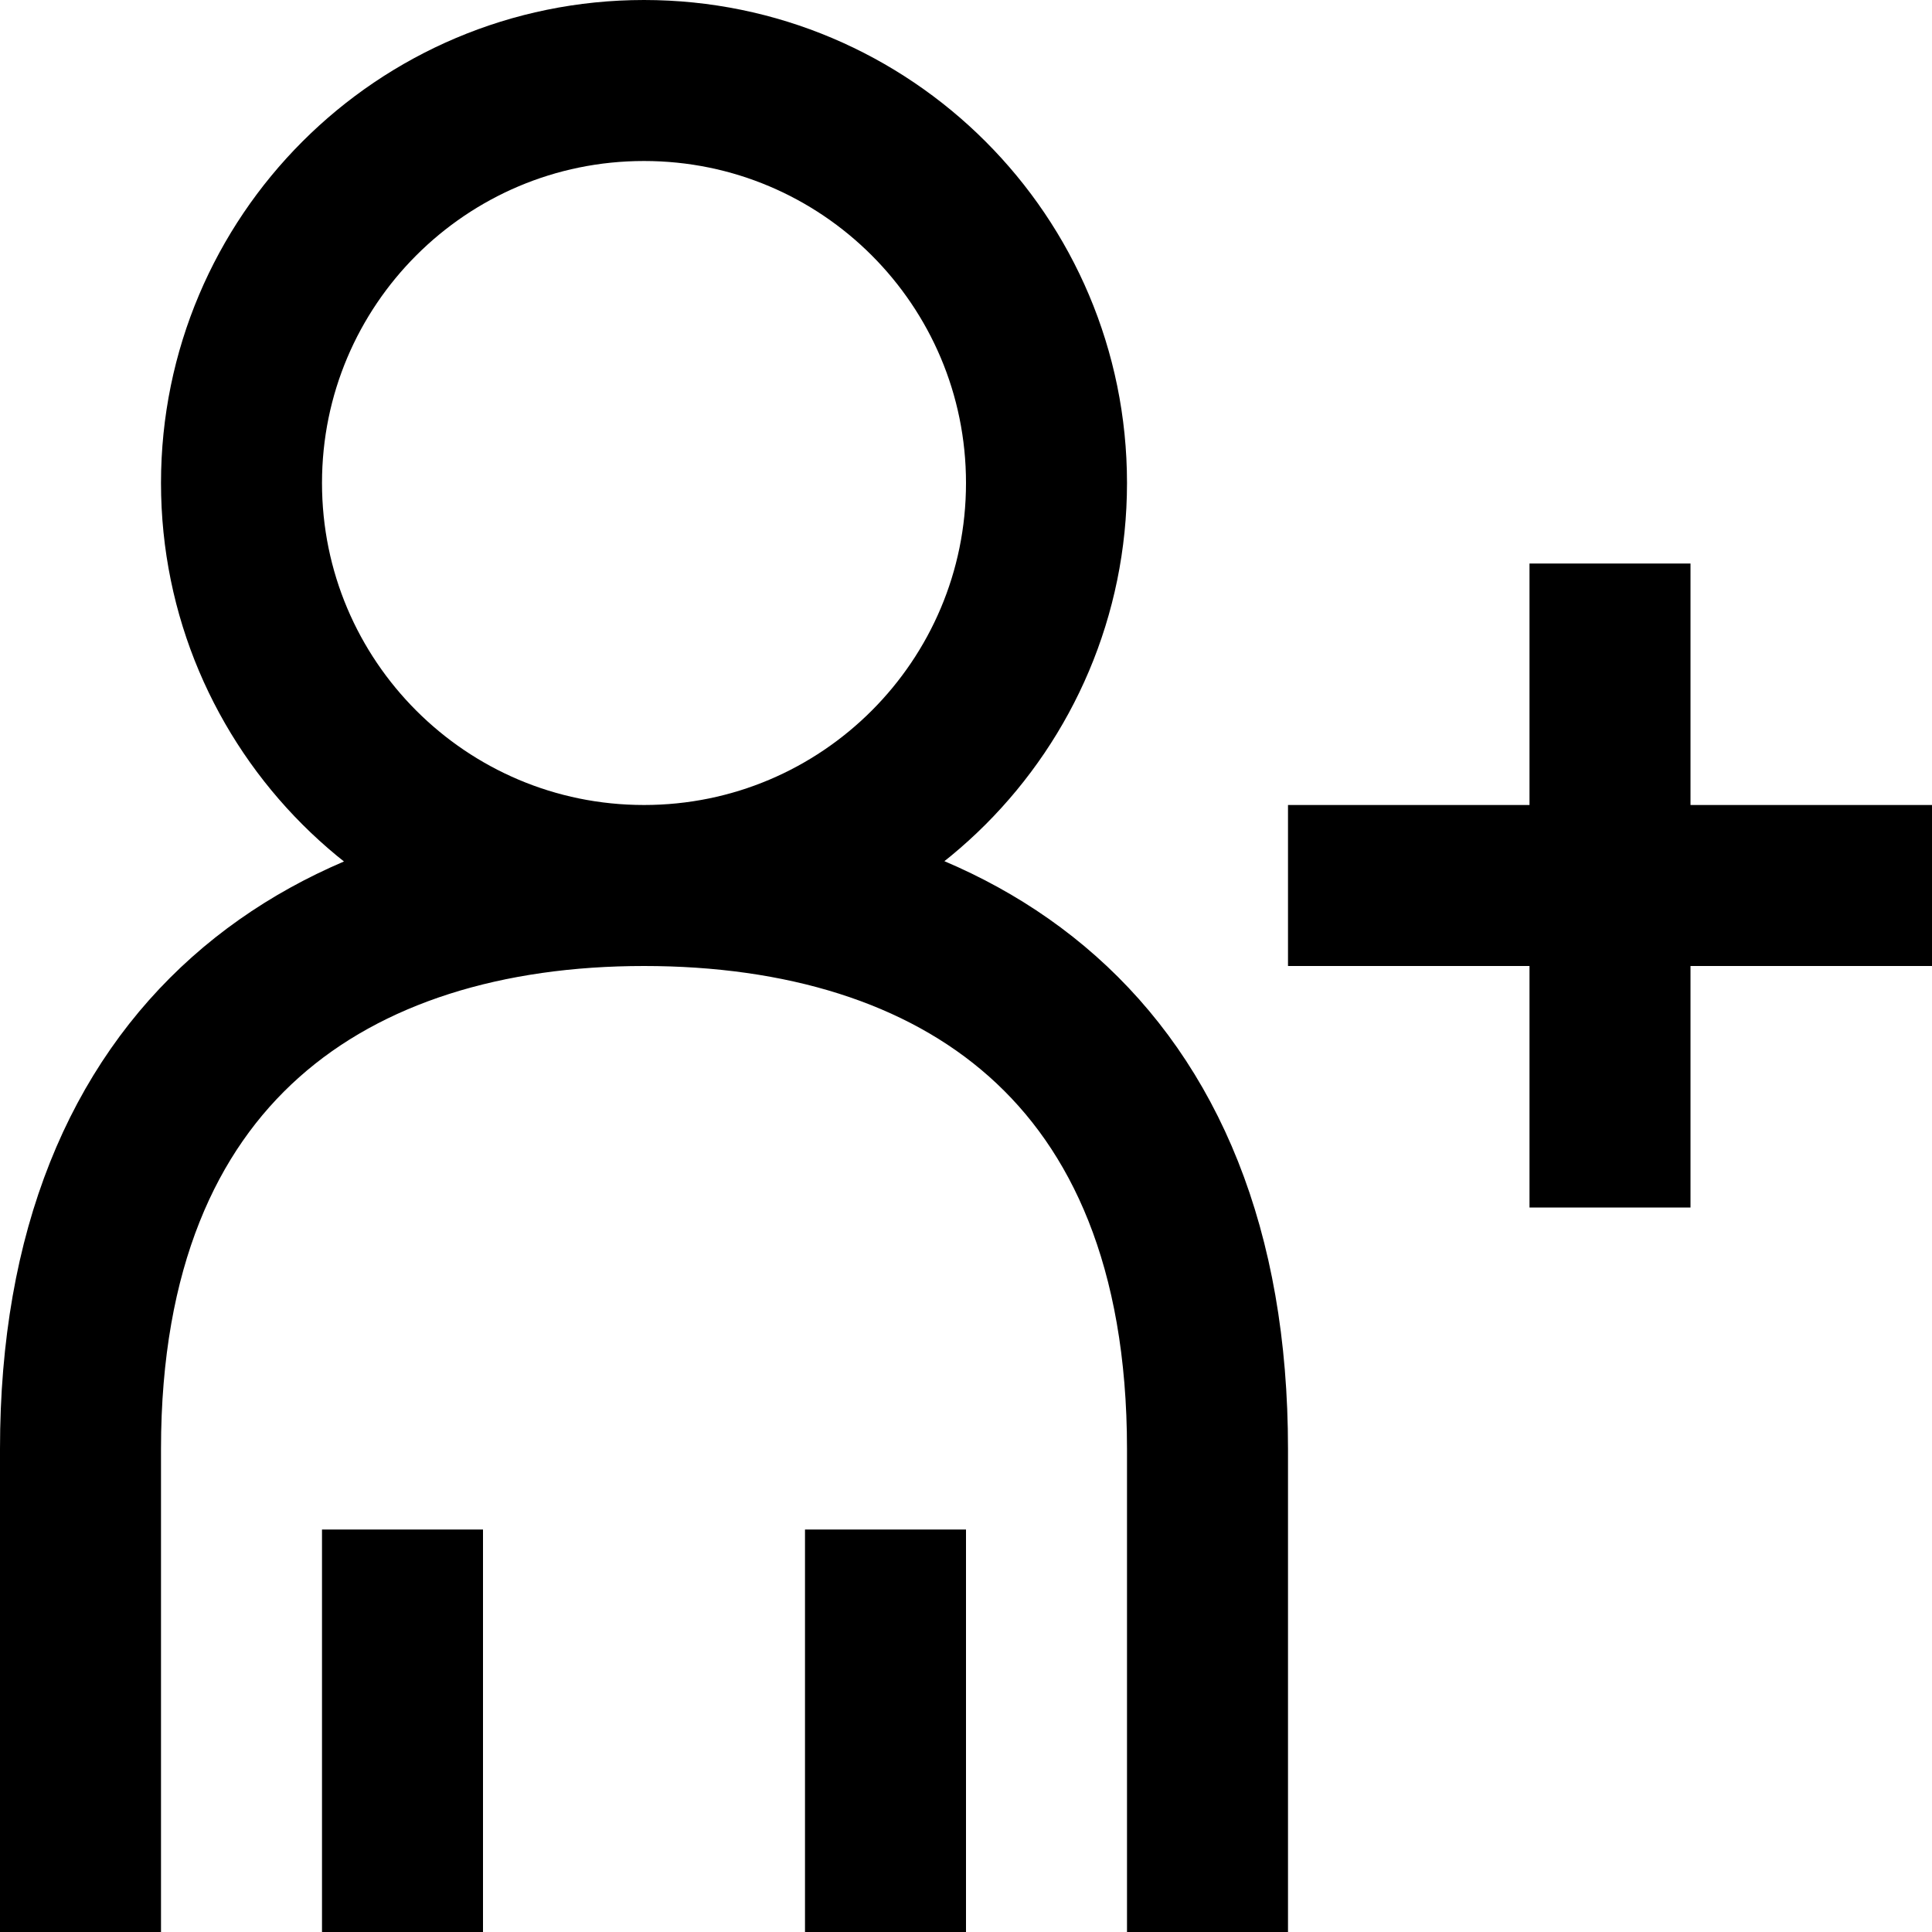
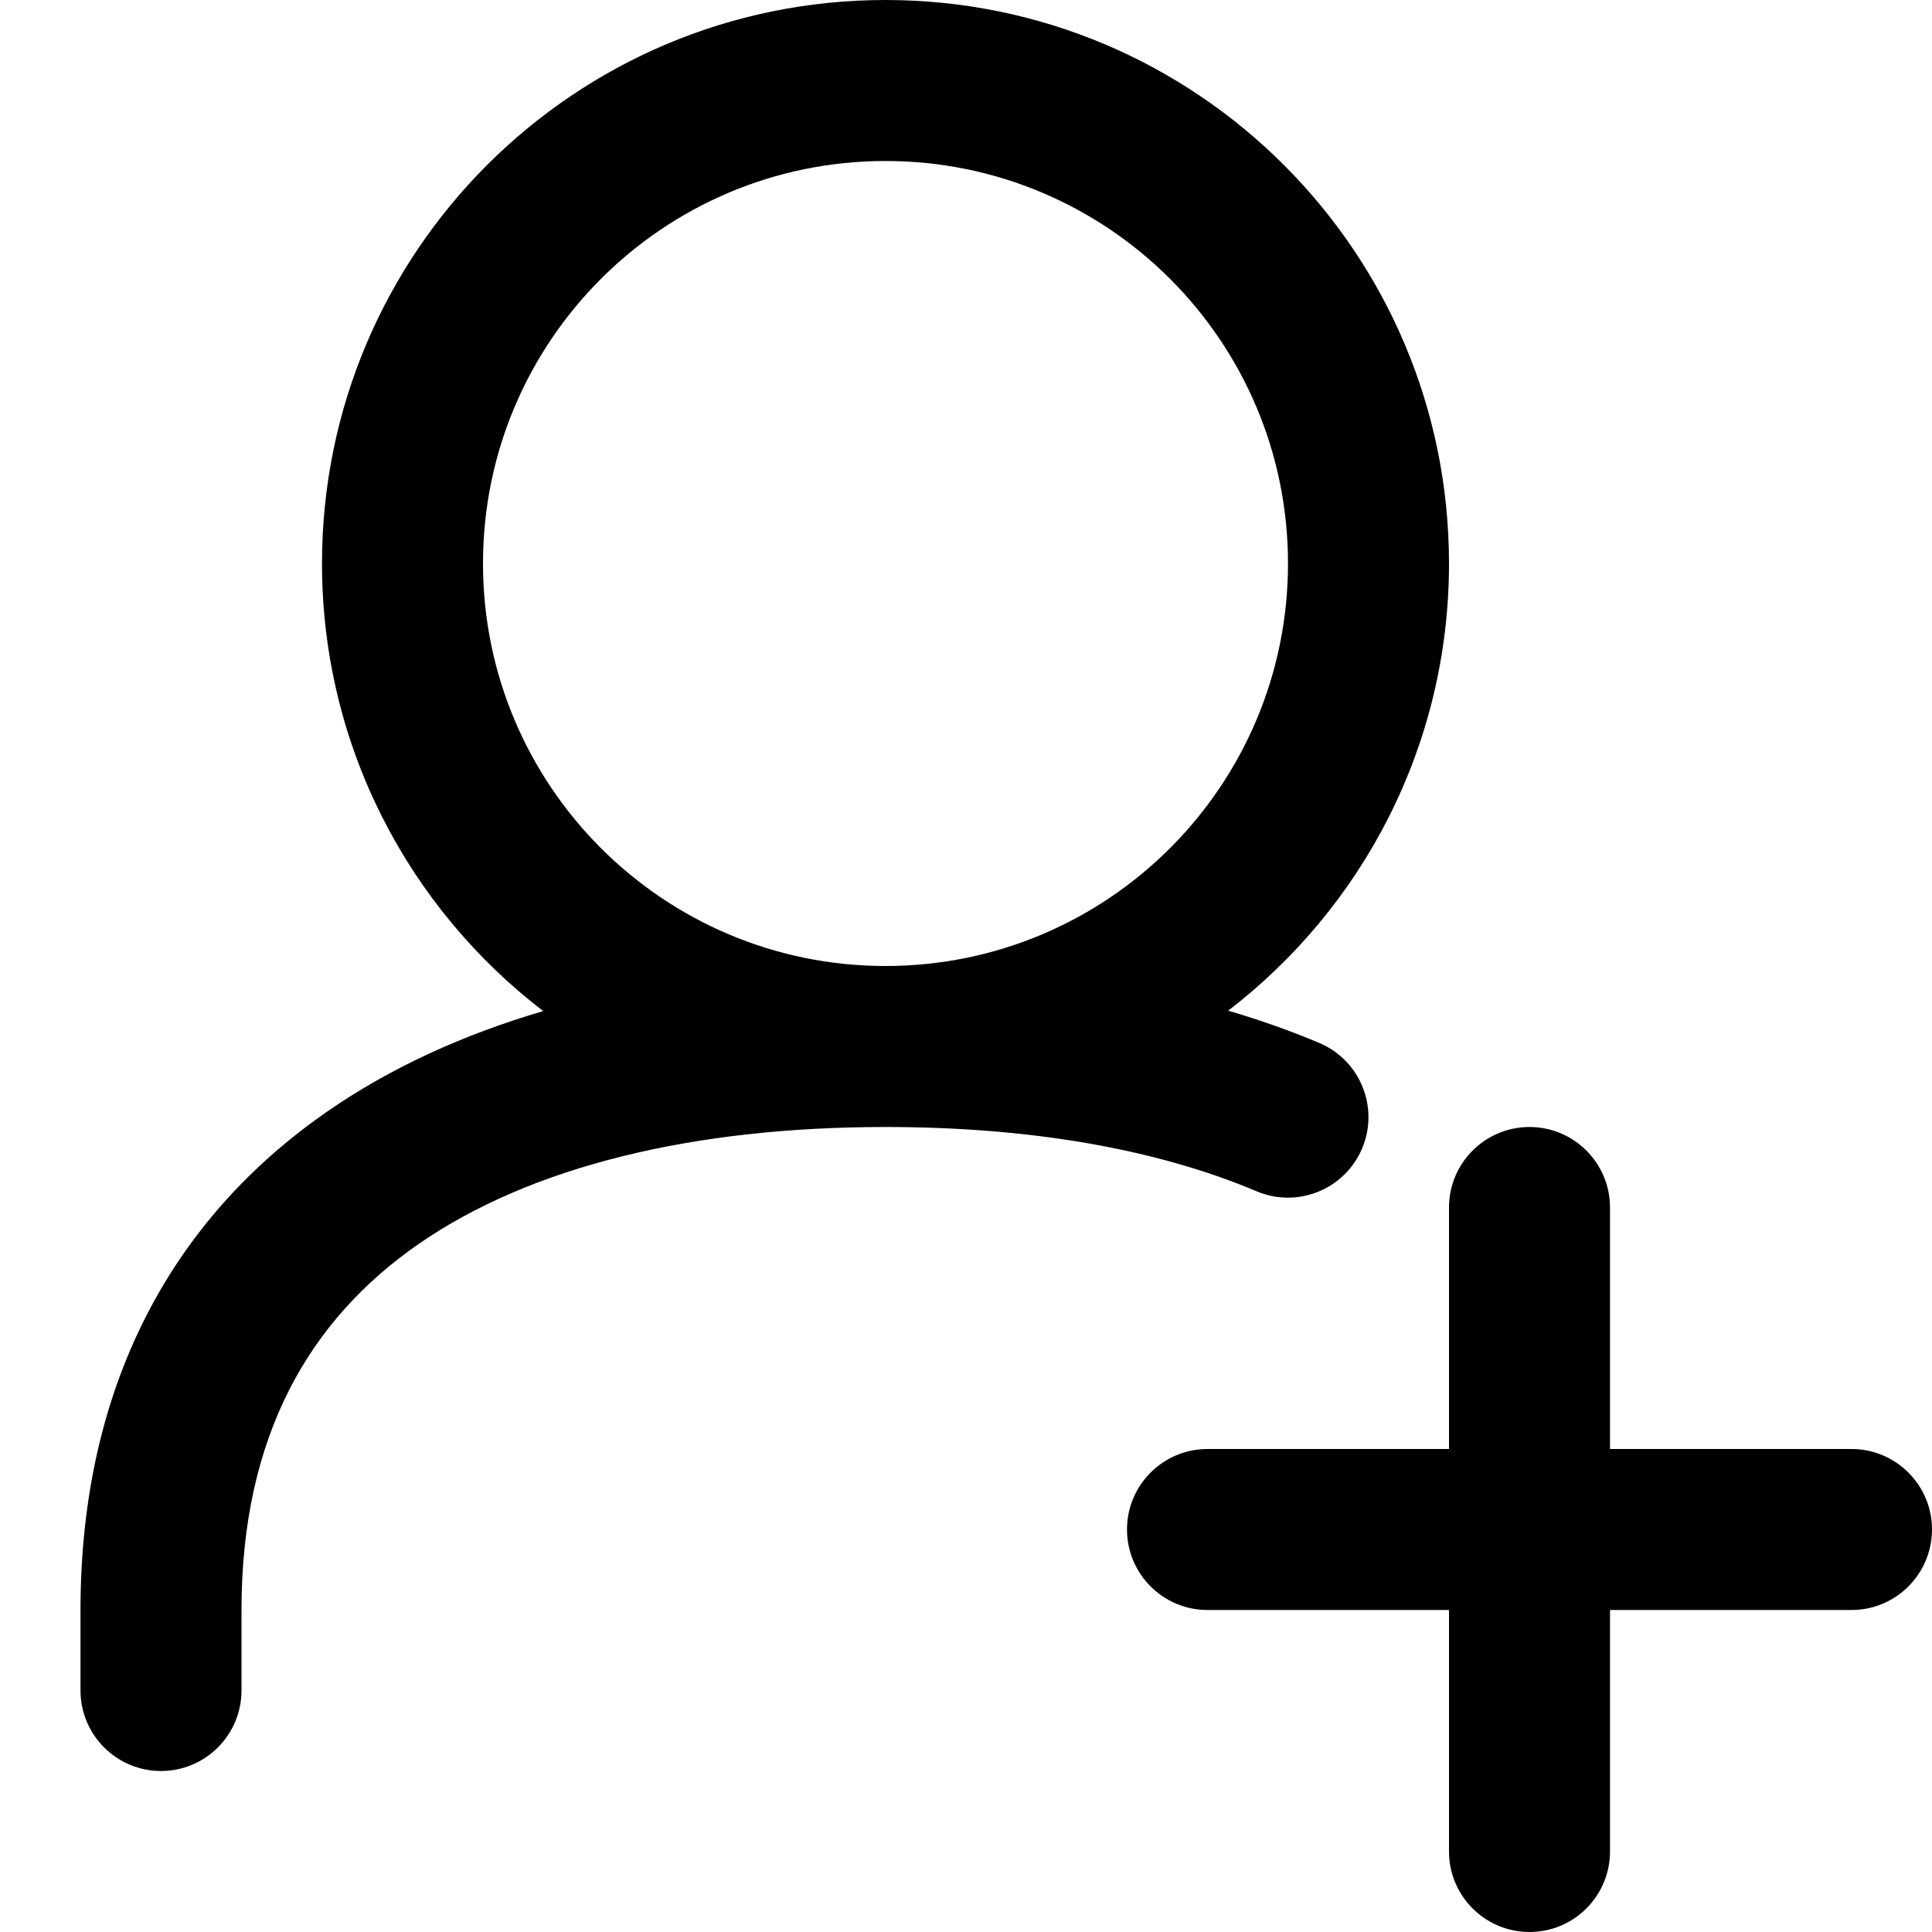
- <svg xmlns="http://www.w3.org/2000/svg" width="24" height="24" viewBox="0 0 24 24">
-   <path fill="none" stroke="#000" stroke-width="2" d="M5,24 L5,19 M11,24 L11,19 M1,24 L1,18 C1,13.029 4.134,11 8,11 C11.866,11 15,13 15,18 L15,24 M8,11 C10.761,11 13,8.761 13,6 C13,3.239 10.761,1 8,1 C5.239,1 3,3.239 3,6 C3,8.761 5.239,11 8,11 Z M16,11 L24,11 M20,7 L20,15" />
+ <svg xmlns="http://www.w3.org/2000/svg" width="24" height="24" viewBox="0 0 24 24" fill="none">
+   <path d="M19 14C19.552 14 20 14.448 20 15V18H23C23.552 18 24 18.448 24 19C24 19.552 23.552 20 23 20H20V23C20 23.552 19.552 24 19 24C18.448 24 18 23.552 18 23V20H15C14.448 20 14 19.552 14 19C14 18.448 14.448 18 15 18H18V15C18 14.448 18.448 14 19 14Z" fill="#000" />
+   <path fill-rule="evenodd" clip-rule="evenodd" d="M11 0C14.866 0 18 3.134 18 7C18 9.264 16.924 11.275 15.257 12.555C15.647 12.669 16.025 12.803 16.389 12.956C16.897 13.171 17.135 13.757 16.921 14.266C16.706 14.774 16.12 15.014 15.611 14.799C14.342 14.263 12.765 14 11 14C8.612 14 6.591 14.488 5.195 15.457C3.852 16.39 3 17.826 3 20V21C3 21.552 2.552 22 2 22C1.448 22 1 21.552 1 21V20C1 17.203 2.148 15.139 4.055 13.815C4.85 13.262 5.761 12.85 6.748 12.56C5.078 11.28 4 9.266 4 7C4 3.134 7.134 0 11 0ZM11 2C8.239 2 6 4.239 6 7C6 9.761 8.239 12 11 12C13.761 12 16 9.761 16 7C16 4.239 13.761 2 11 2Z" fill="#000" />
</svg>
